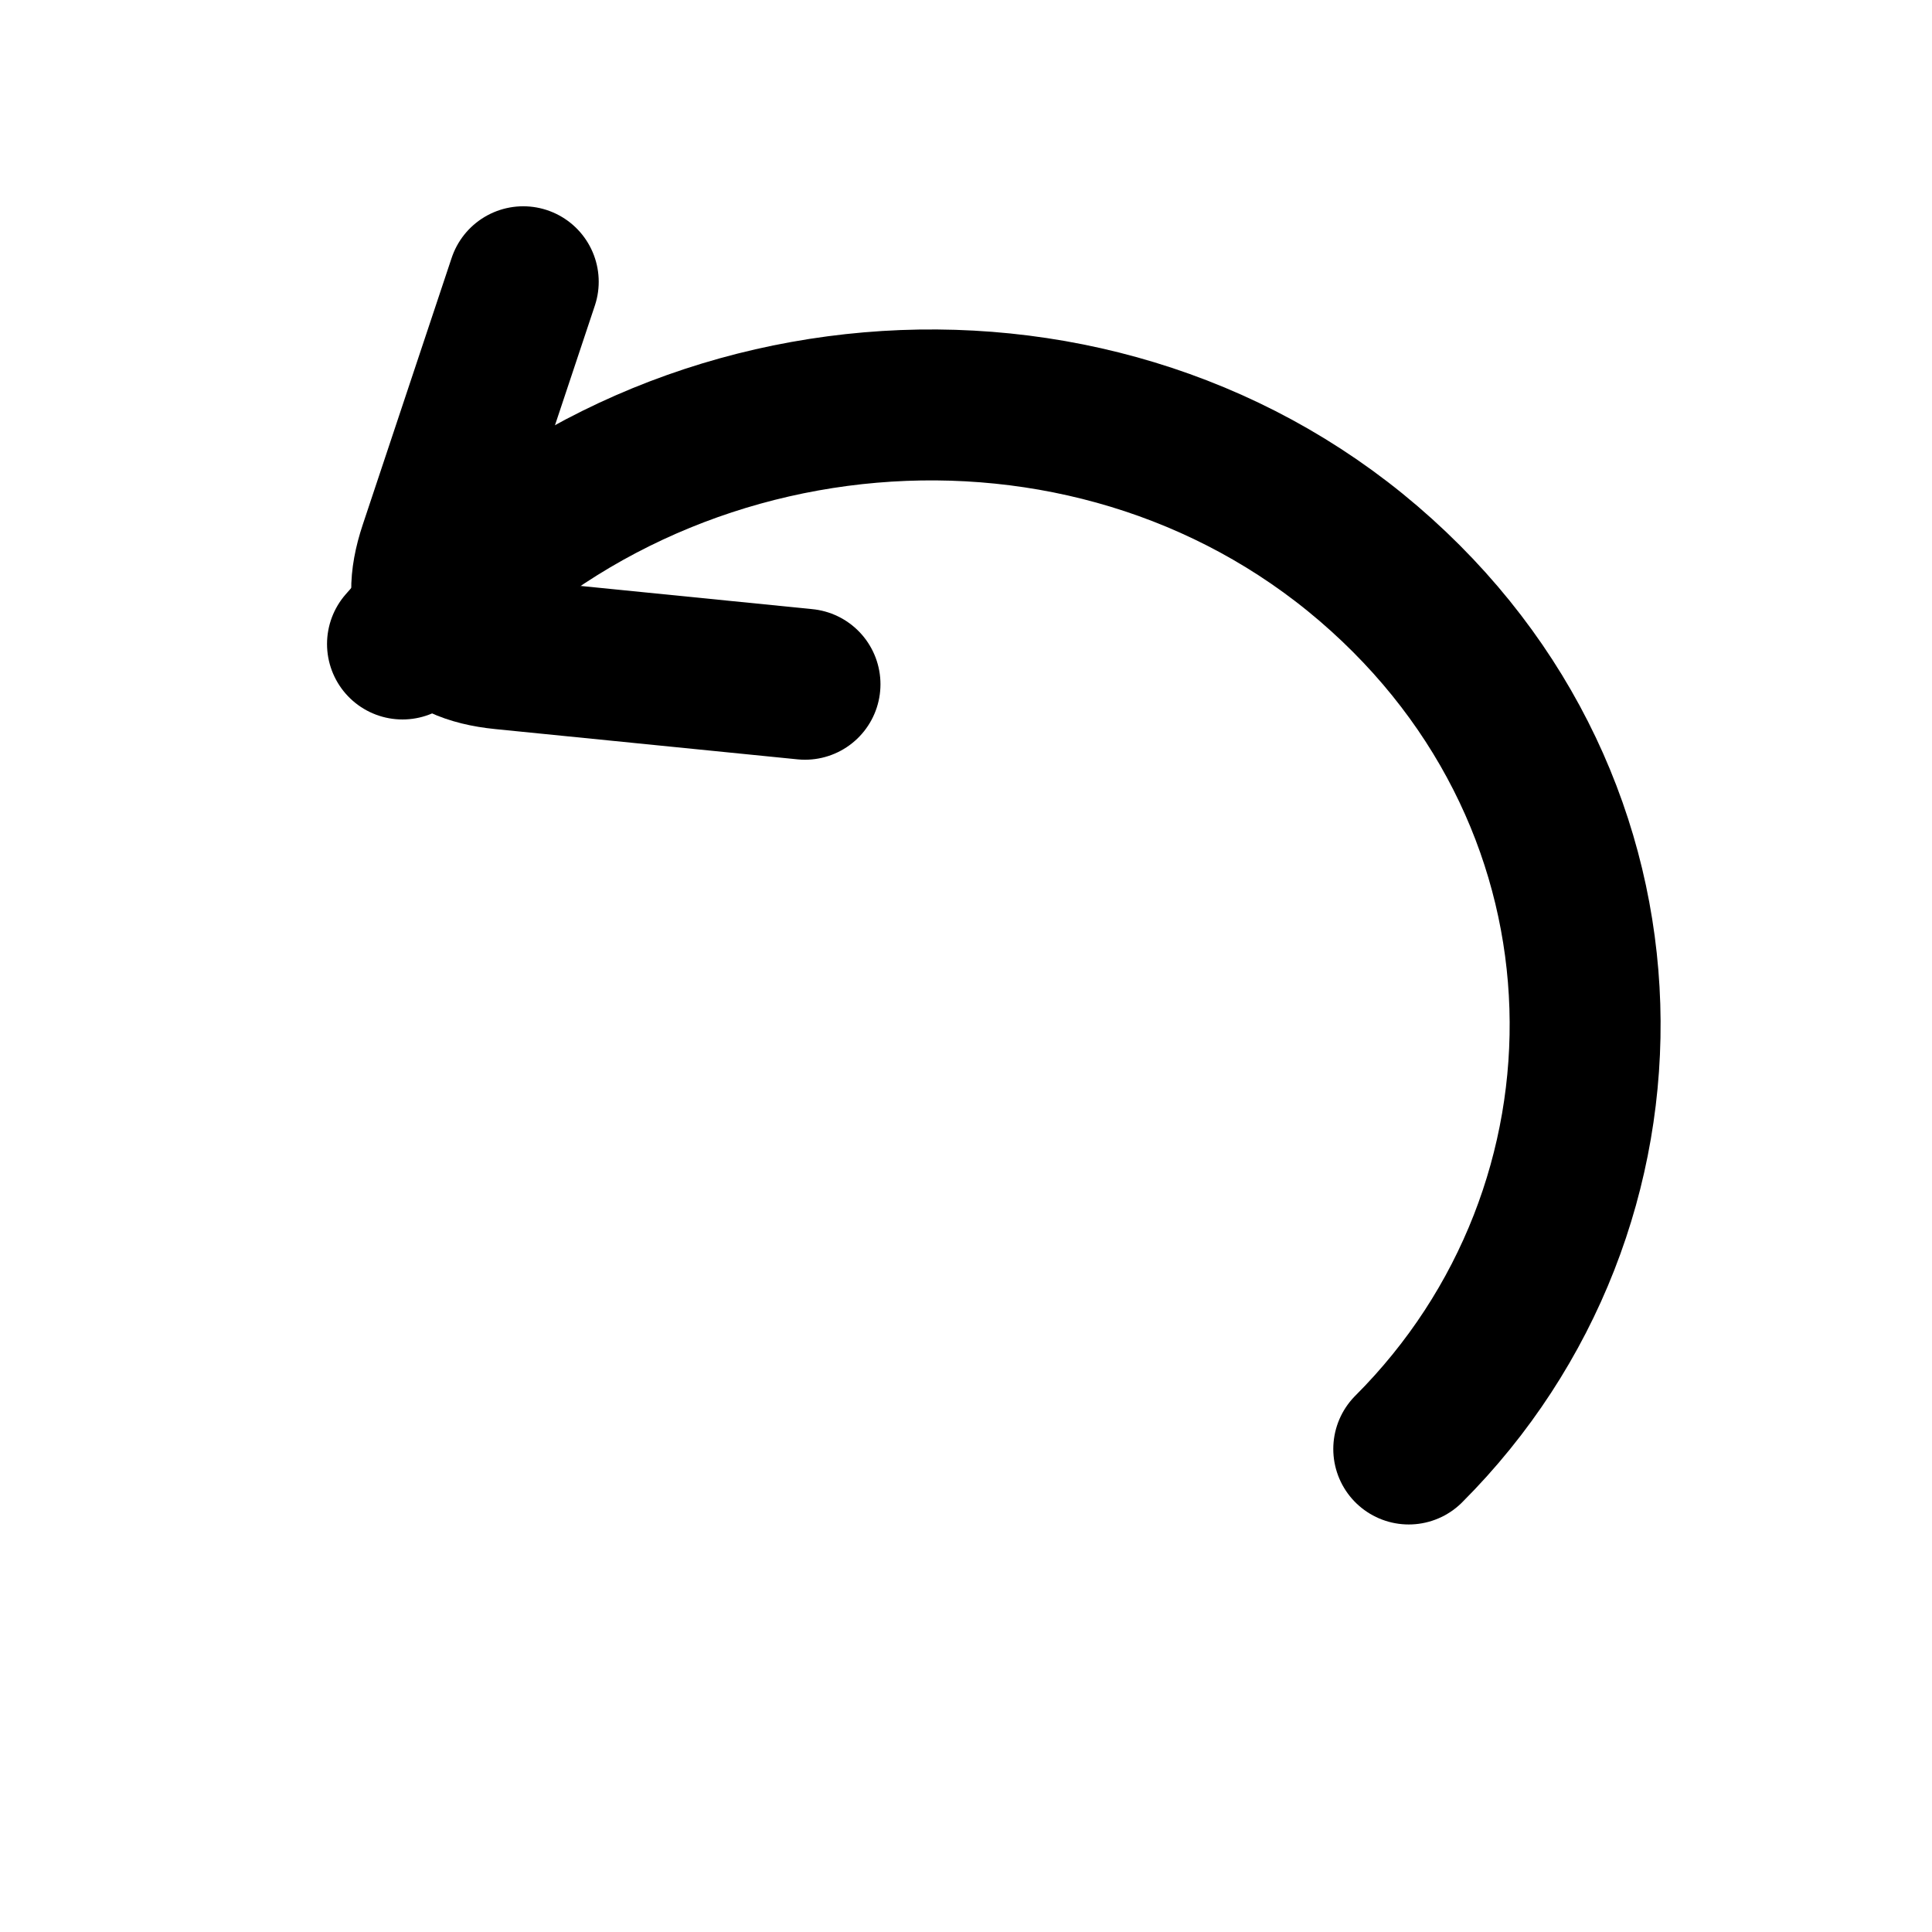
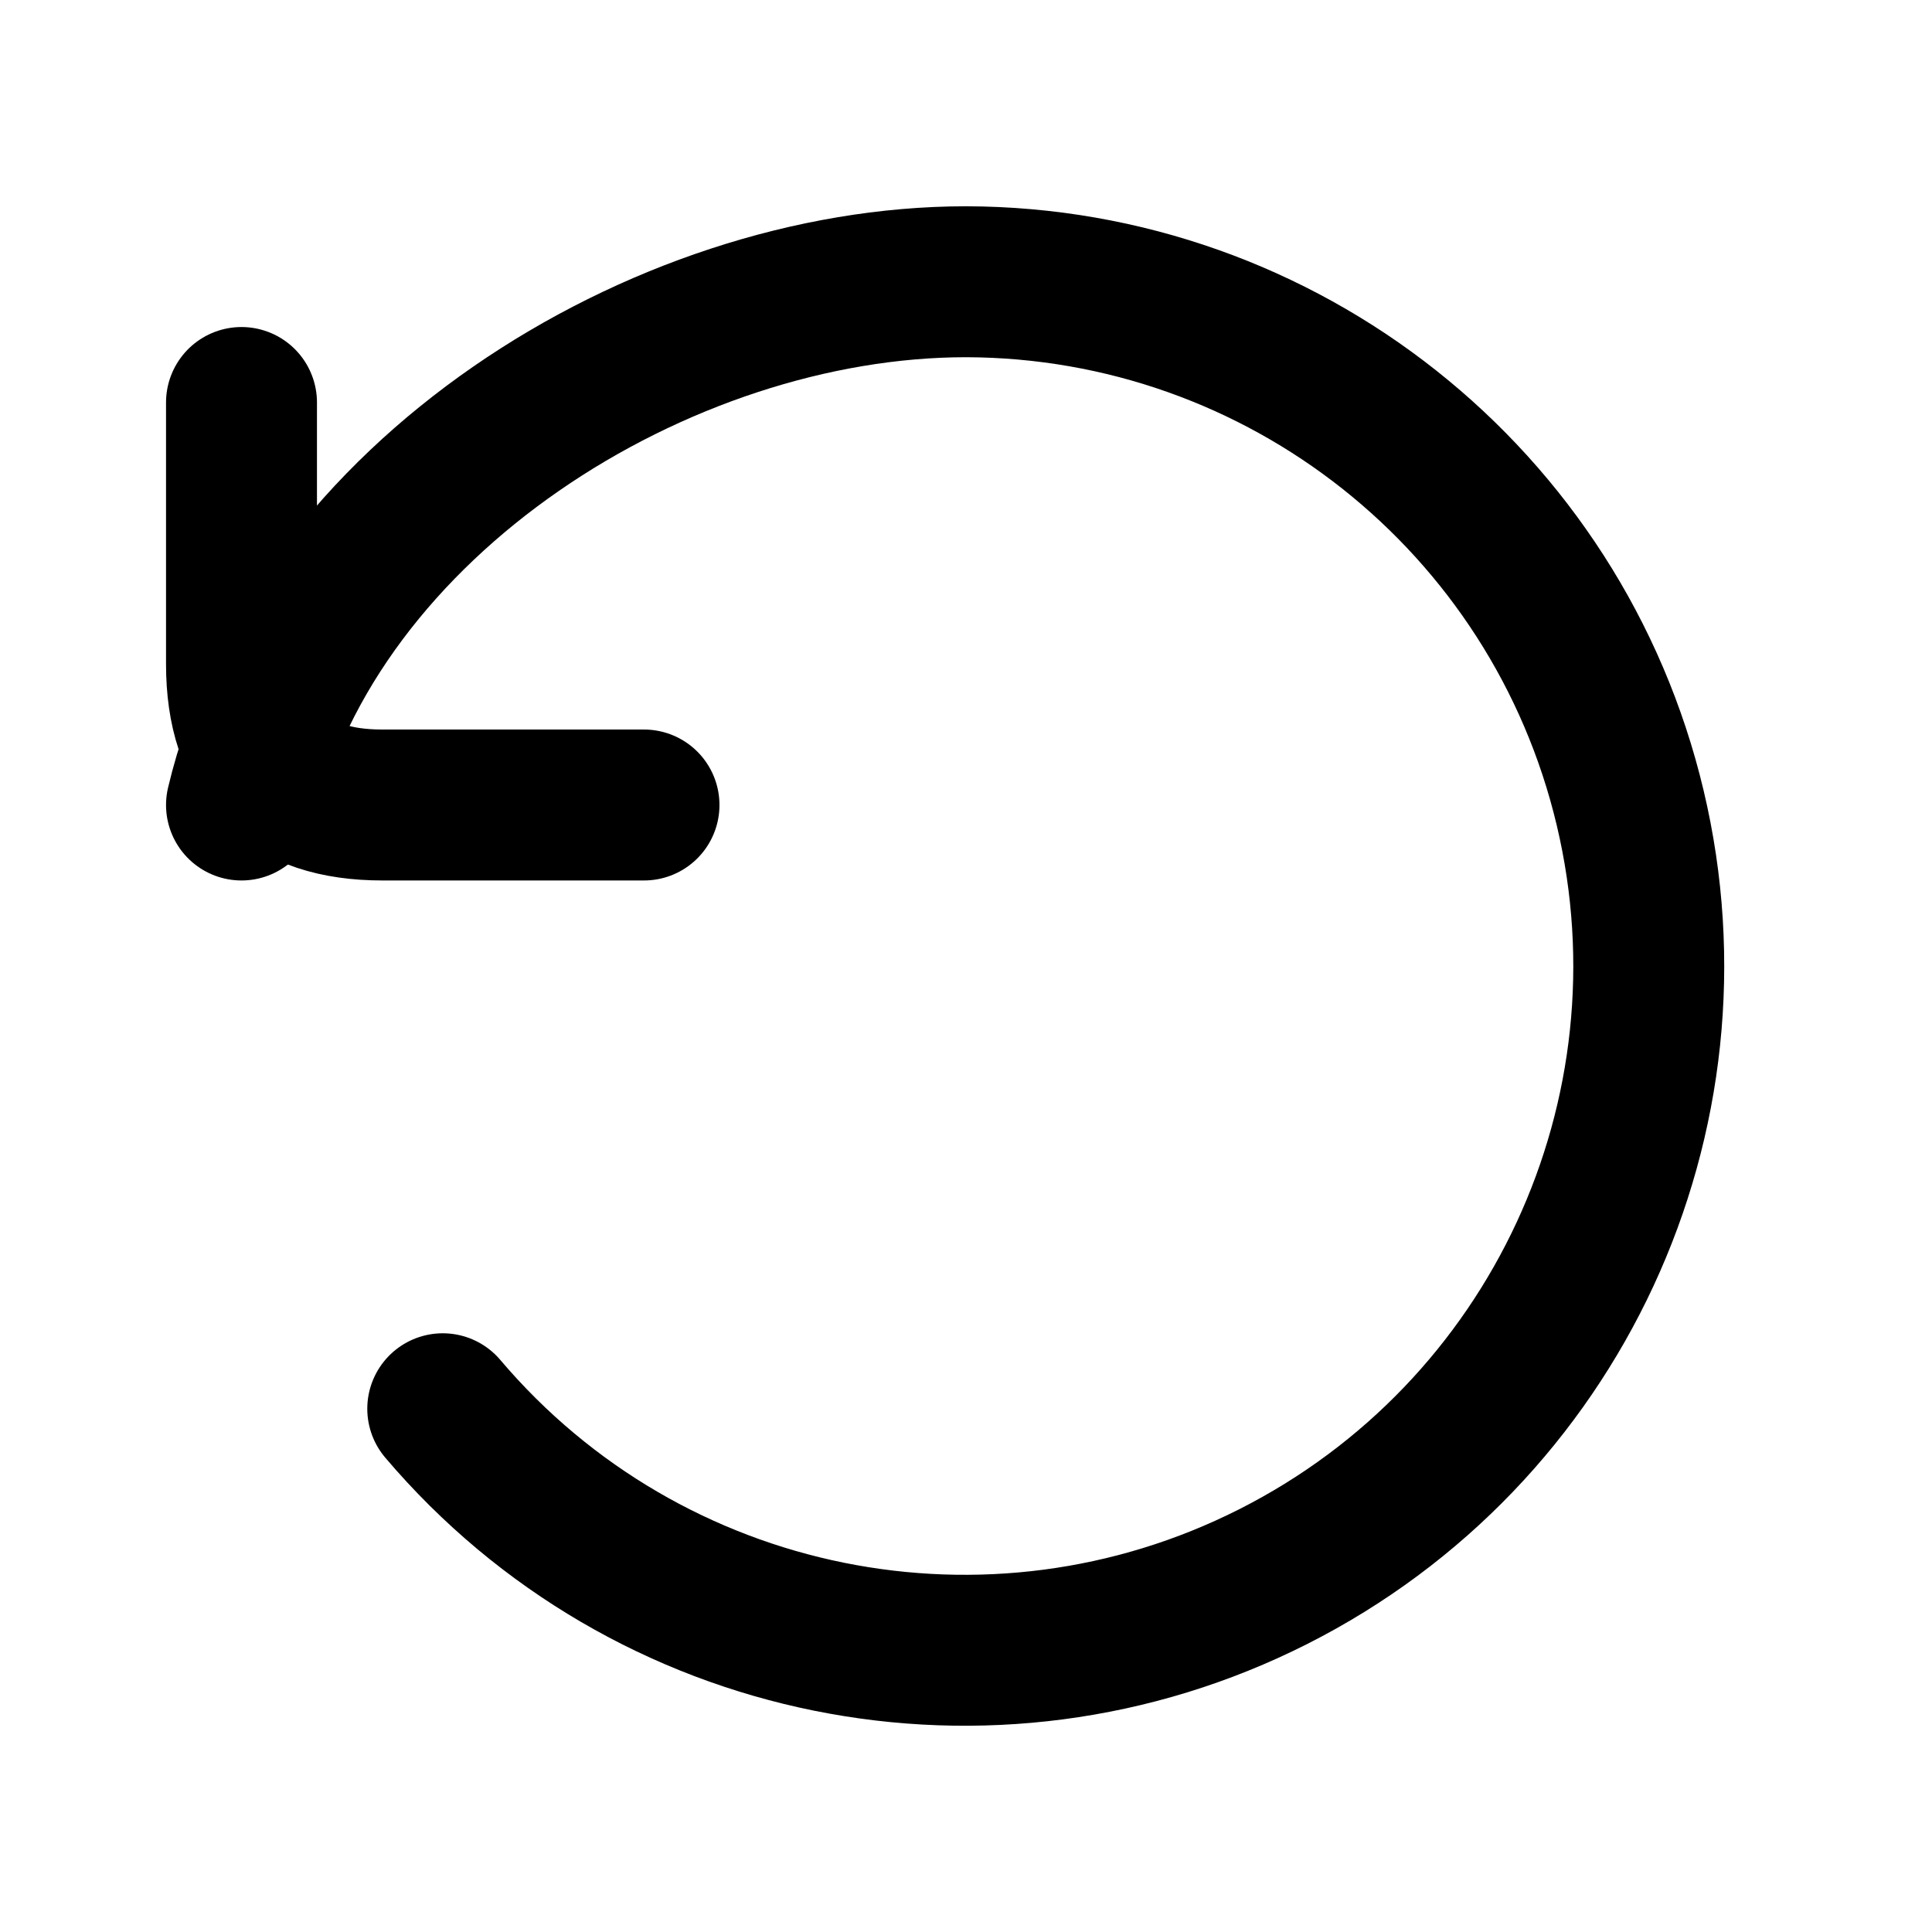
<svg xmlns="http://www.w3.org/2000/svg" viewBox="0 0 24 24" fill="none" stroke="currentColor" stroke-width="1.875" stroke-linecap="round" stroke-linejoin="round" shape-rendering="geometricPrecision">
-   <g data-keyline="20x16" data-shape="landscape">
-     <path d="M10 8.5 L6.245 8.124 Q5 8 5.396 6.813 L6.5 3.5" />
-     <path d="M5 8C8 4.5 13.5 4 17 7C20.5 10 20.5 15 17.5 18" />
+   <g data-keyline="20x20" data-shape="circle">
+     <path d="M3 5 L3 8.25 Q3 10 4.75 10 L8 10" />
+     <path d="M3 10C3.9 6.2 8.2 3.5 12 3.5A8.5 8.5 0 1 1 5.5 17.5" />
  </g>
</svg>
